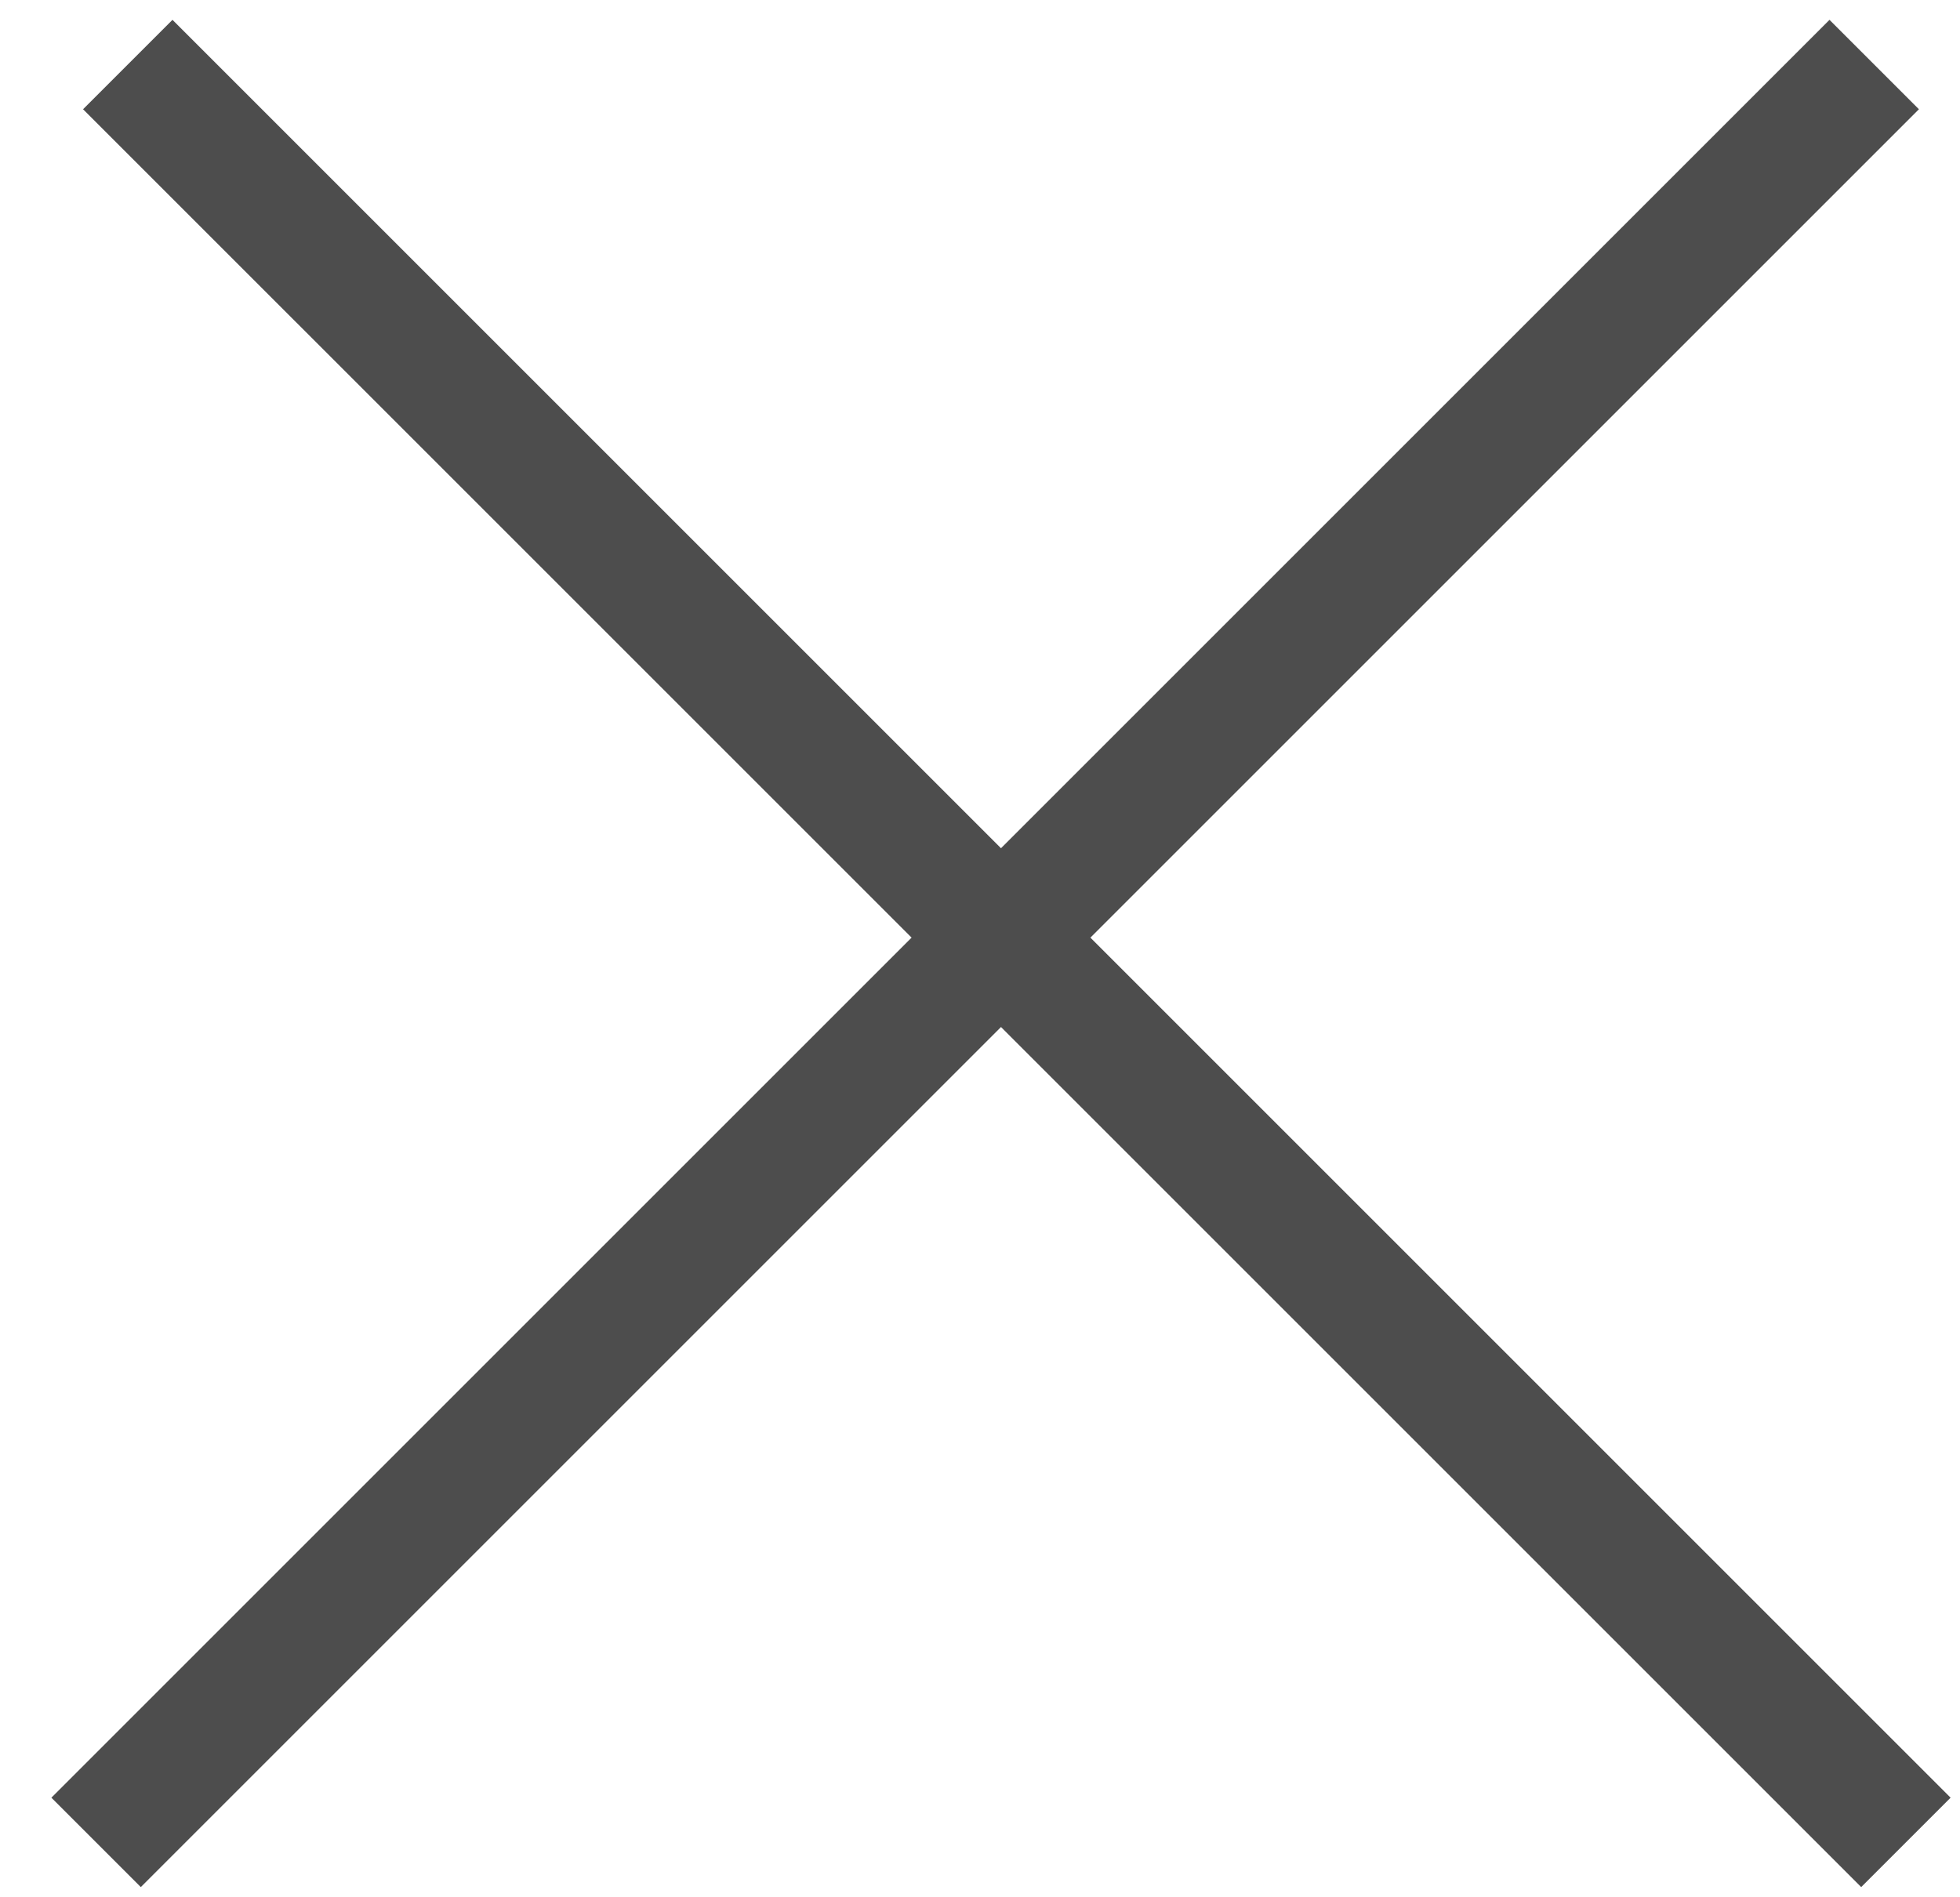
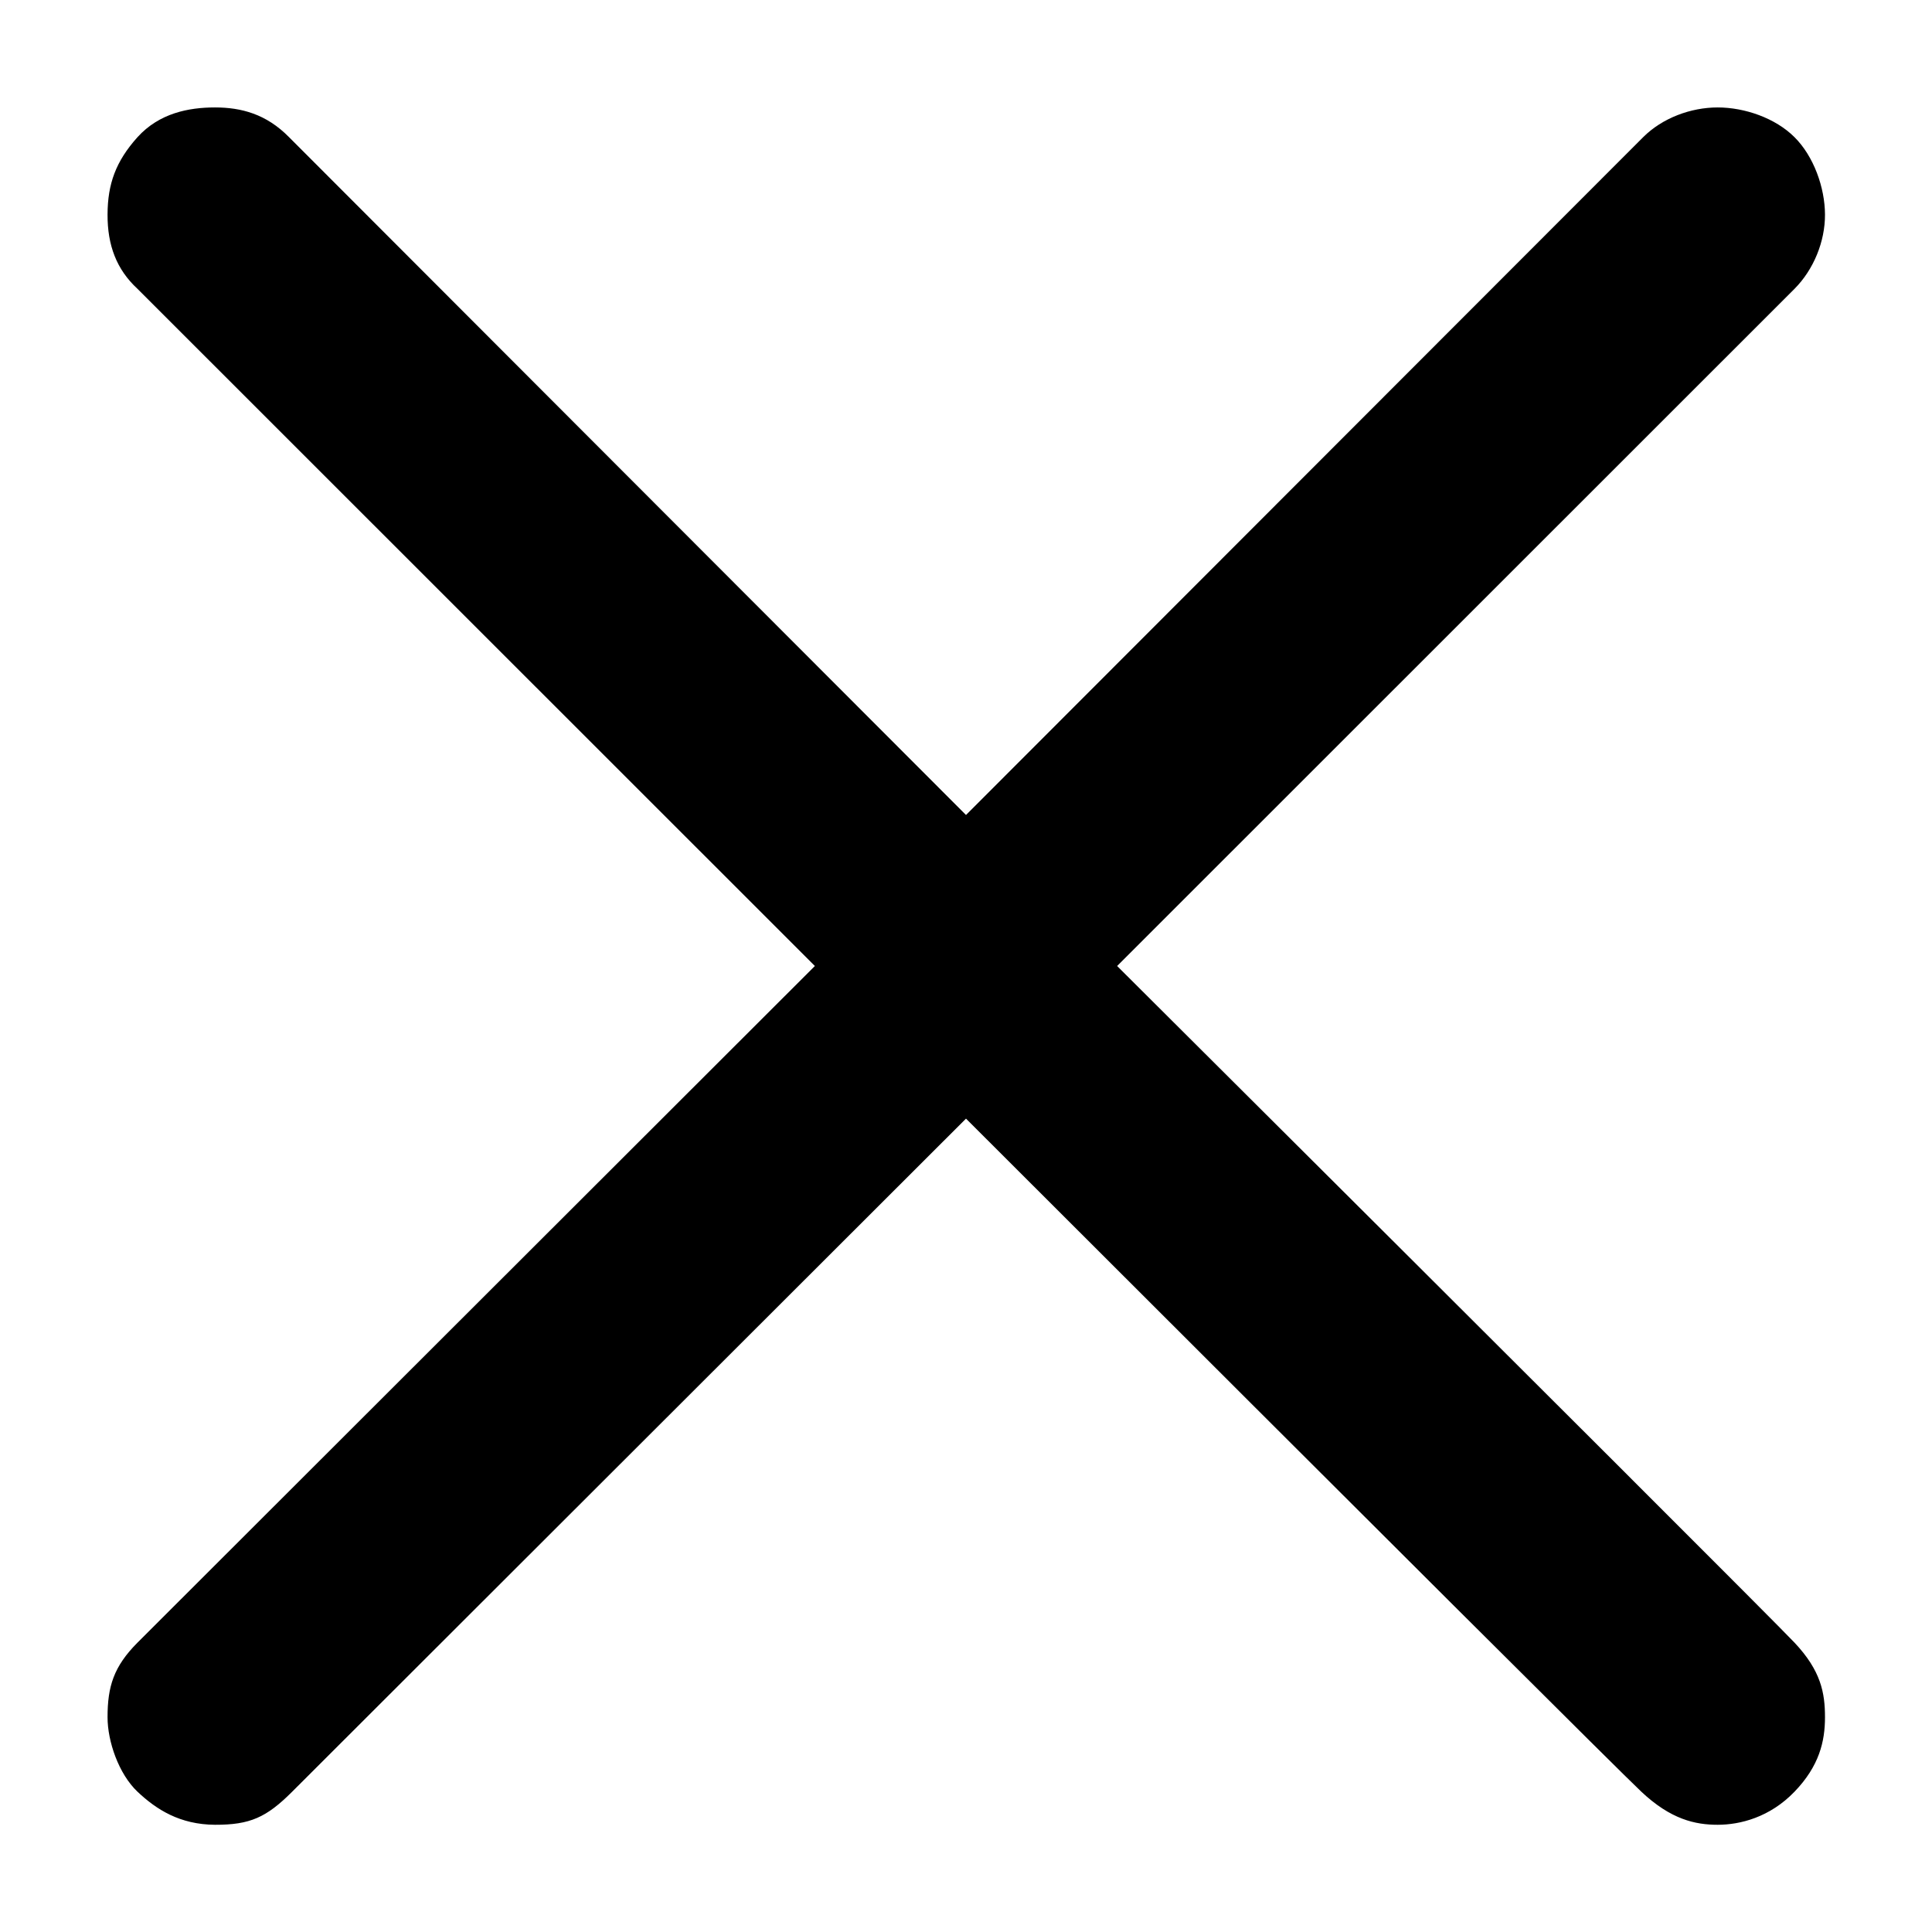
- <svg xmlns="http://www.w3.org/2000/svg" width="31px" height="30px" viewBox="0 0 31 30" version="1.1">
+ <svg xmlns="http://www.w3.org/2000/svg" width="18px" height="18px" viewBox="0 0 18 18" version="1.1">
  <defs />
-   <g id="PPC-Calculator-Modal" stroke="none" stroke-width="1" fill="none" fill-rule="evenodd" stroke-linecap="square">
-     <g id="Artboard" transform="translate(-729, -21)" stroke="#4D4D4D" stroke-width="2">
-       <g id="Group-6" transform="translate(731, 22)">
-         <path d="M0.728,0.728 L27.437,27.437" id="Line" />
-         <path d="M0.728,0.728 L27.437,27.437" id="Line-Copy-2" transform="translate(13.832, 13.832) scale(-1, 1) translate(-13.832, -13.832) " />
+   <g id="Navigation" stroke="none" stroke-width="1" fill="none" fill-rule="evenodd">
+     <g id="Navigation/Close" fill-rule="nonzero" fill="#000000">
+       <g id="noun_1191733" transform="translate(1, 1)">
+         <path d="M15.003,0.001 C14.752,0.001 14.487,0.1 14.309,0.278 L8,6.593 L1.693,0.278 C1.481,0.062 1.247,0.001 1.003,0.001 C0.758,0.001 0.484,0.054 0.281,0.278 C0.079,0.503 0.003,0.713 0.002,0.999 C0.001,1.284 0.085,1.51 0.281,1.691 L6.592,8 L0.281,14.304 C0.059,14.527 0.002,14.713 0.002,14.999 C0.002,15.225 0.106,15.527 0.281,15.693 C0.457,15.859 0.676,15.999 1.003,16.001 C1.329,16.002 1.482,15.933 1.722,15.693 L8,9.422 C12.011,13.43 14.108,15.52 14.292,15.693 C14.567,15.952 14.795,16.001 15.003,16.001 C15.212,16.001 15.489,15.932 15.719,15.693 C15.949,15.454 16.003,15.226 16.003,14.999 C16.003,14.773 15.966,14.566 15.719,14.304 C15.554,14.129 13.451,12.028 9.408,8 L15.719,1.691 C15.897,1.512 16.004,1.251 16.003,0.999 C16.002,0.747 15.898,0.456 15.719,0.278 C15.541,0.1 15.255,0.001 15.003,0.001 Z" id="Shape" />
      </g>
    </g>
  </g>
</svg>
